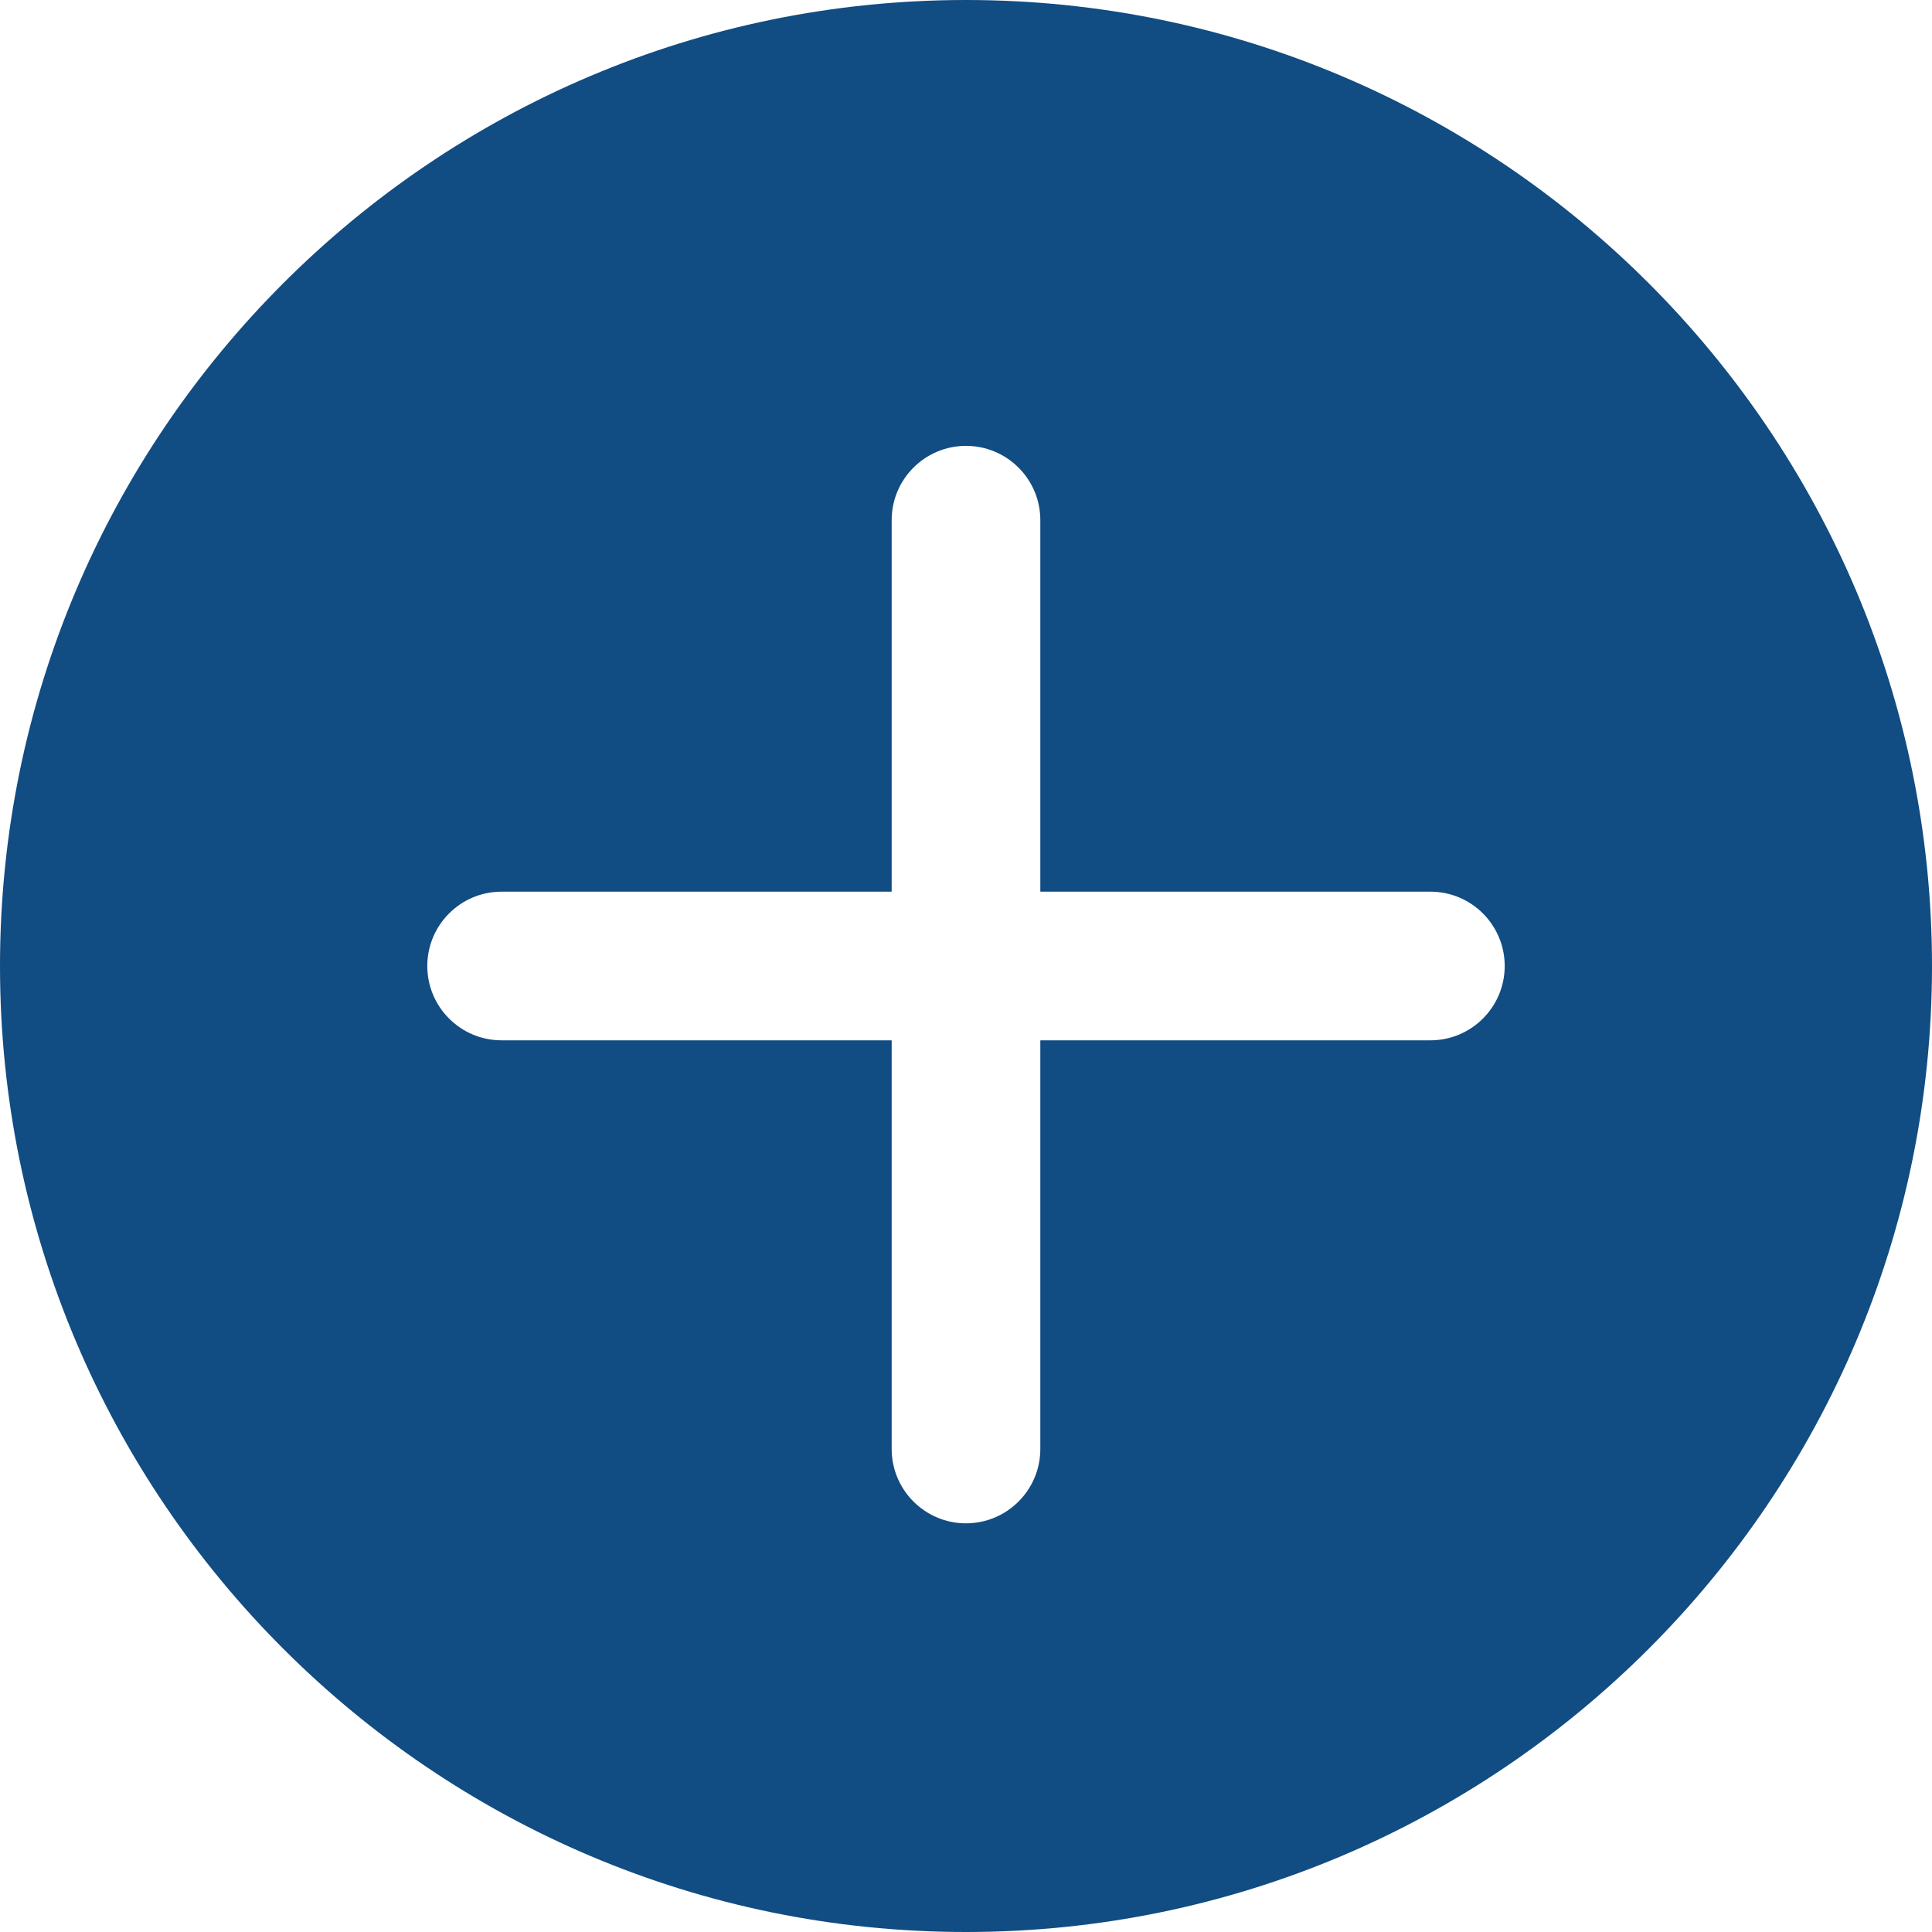
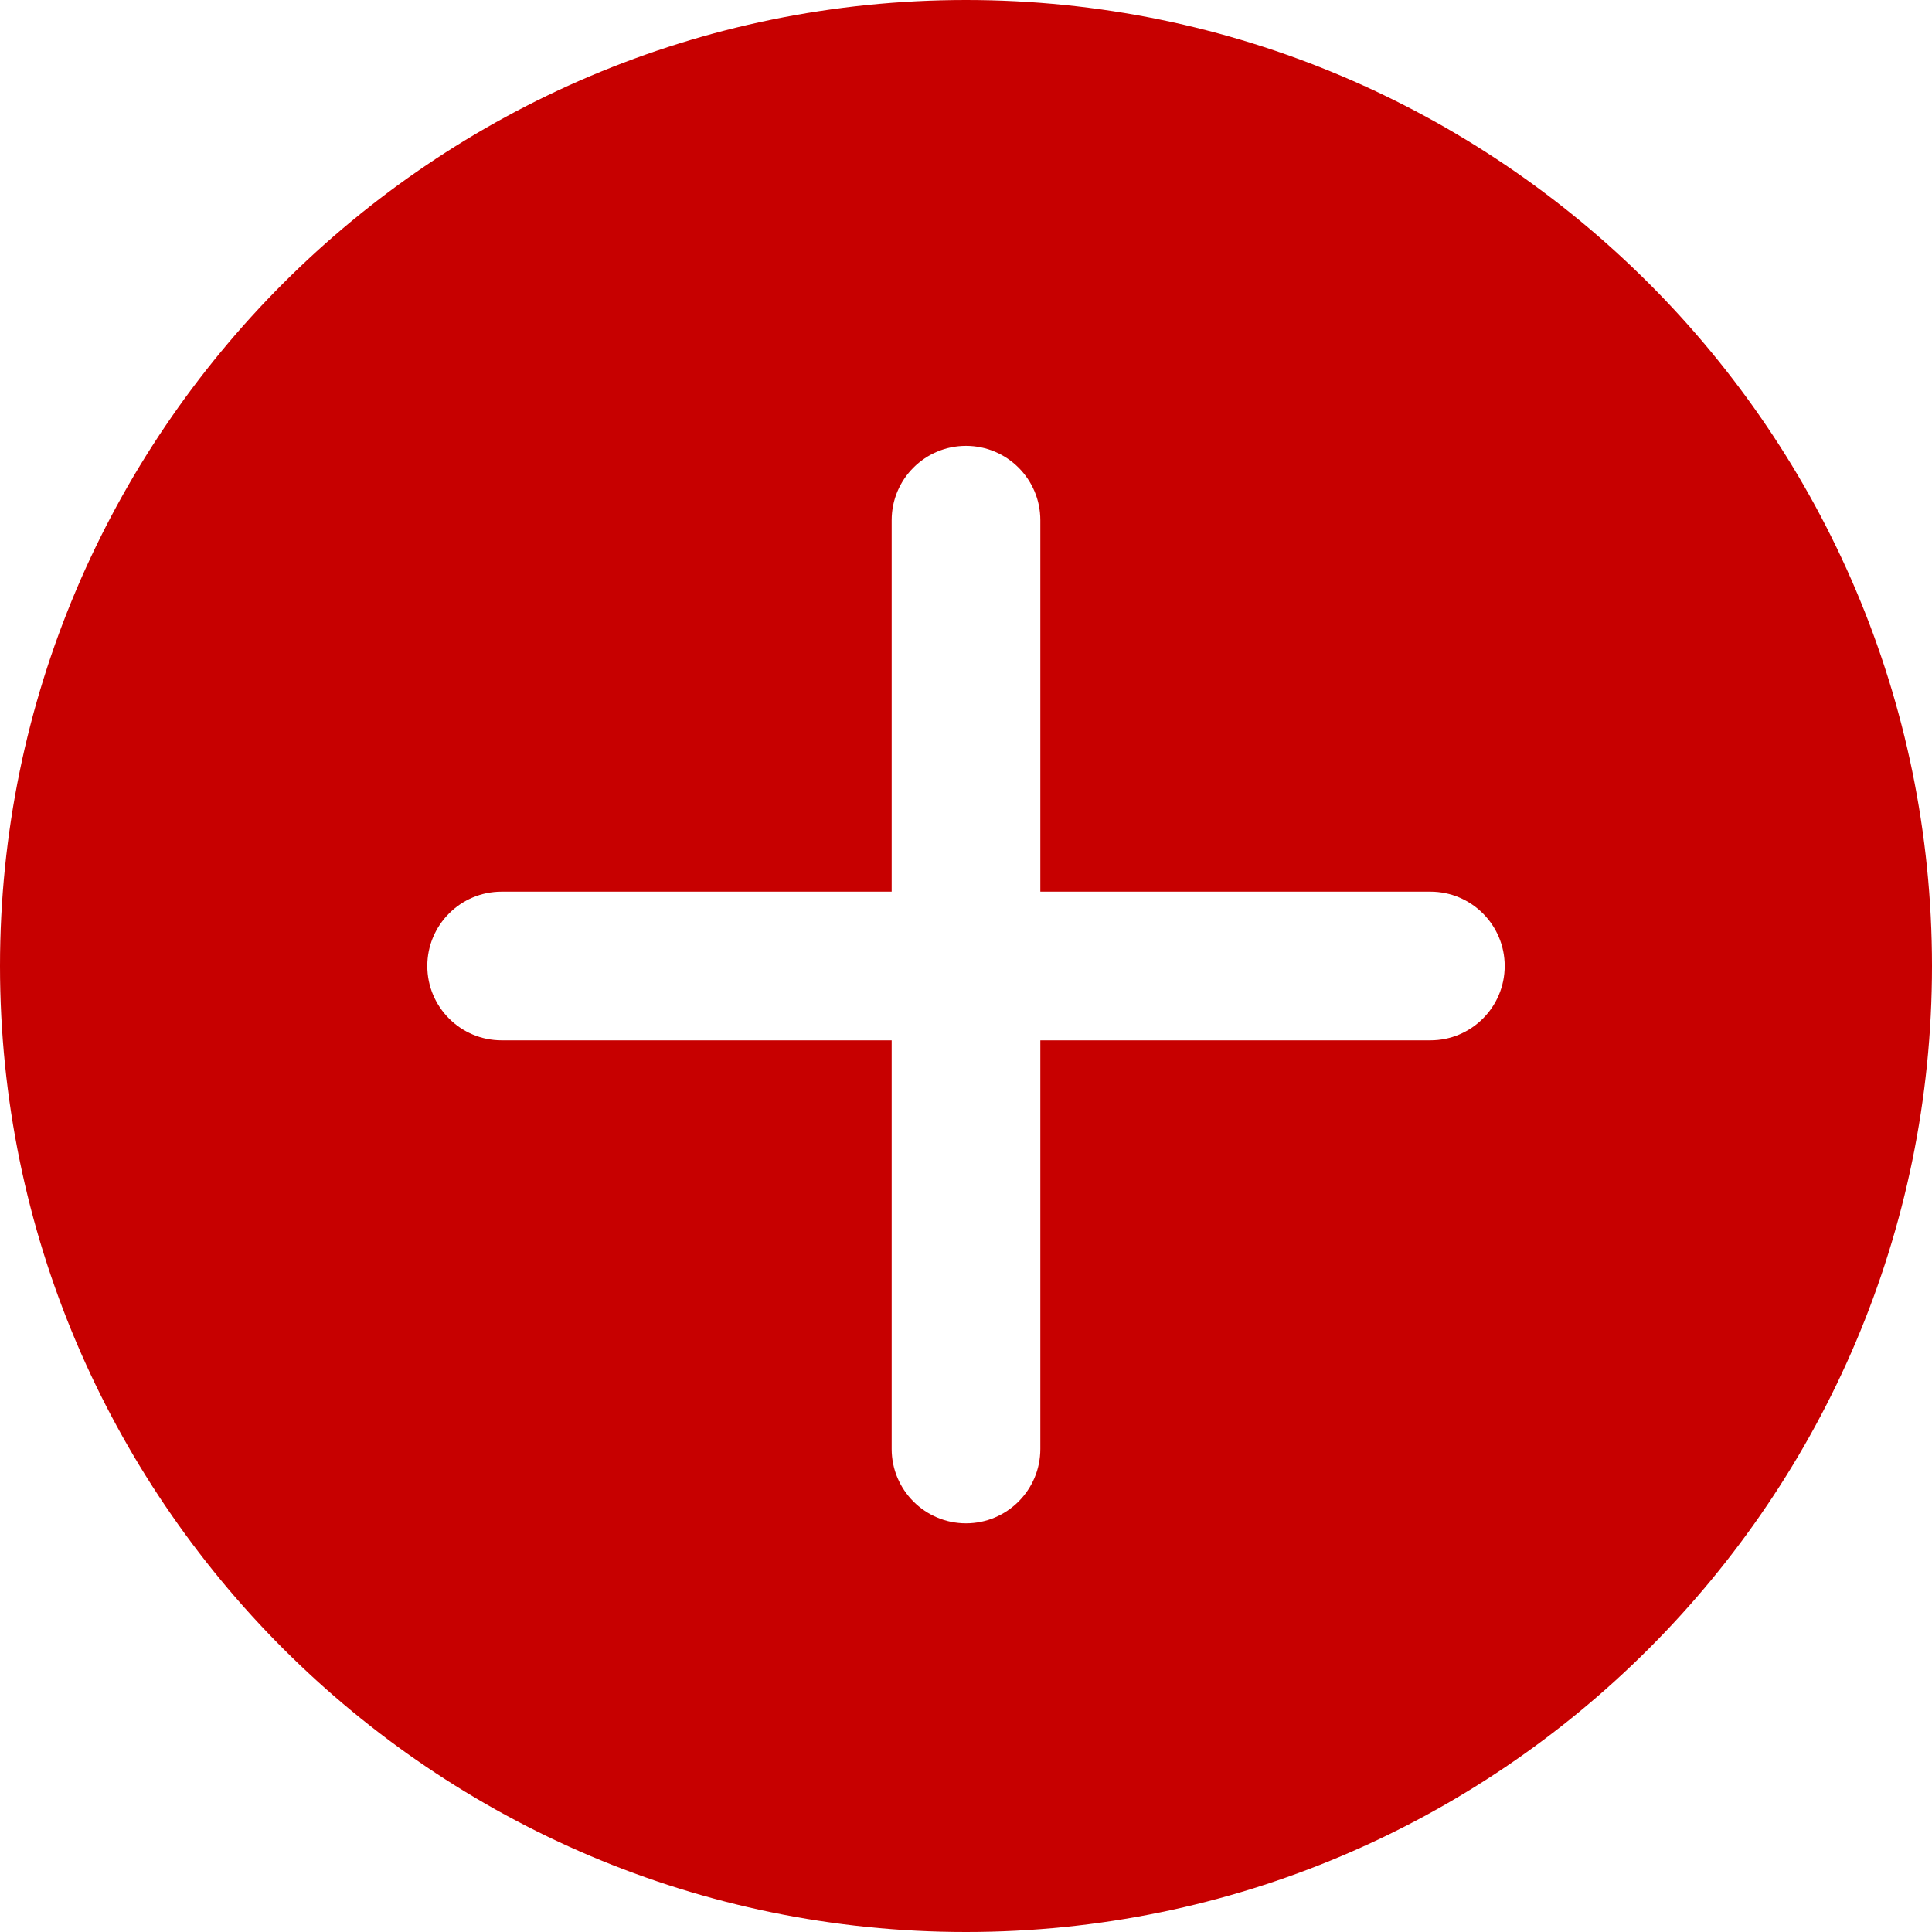
<svg xmlns="http://www.w3.org/2000/svg" width="36" height="36" viewBox="0 0 36 36" fill="none">
-   <path d="M18 0C8.075 0 0 8.074 0 18C0 27.926 8.075 36 18 36C27.925 36 36 27.926 36 18C36 8.074 27.925 0 18 0ZM26.654 19.385H19.385V27C19.385 27.764 18.764 28.385 18 28.385C17.236 28.385 16.615 27.764 16.615 27V19.385H9.346C8.582 19.385 7.962 18.764 7.962 18C7.962 17.236 8.582 16.615 9.346 16.615H16.615V9.692C16.615 8.928 17.236 8.308 18 8.308C18.764 8.308 19.385 8.928 19.385 9.692V16.615H26.654C27.418 16.615 28.038 17.236 28.038 18C28.038 18.764 27.418 19.385 26.654 19.385Z" fill="#114C82" />
+   <path d="M18 0C8.075 0 0 8.074 0 18C0 27.926 8.075 36 18 36C27.925 36 36 27.926 36 18C36 8.074 27.925 0 18 0ZM26.654 19.385H19.385V27C19.385 27.764 18.764 28.385 18 28.385C17.236 28.385 16.615 27.764 16.615 27V19.385H9.346C8.582 19.385 7.962 18.764 7.962 18C7.962 17.236 8.582 16.615 9.346 16.615H16.615V9.692C16.615 8.928 17.236 8.308 18 8.308C18.764 8.308 19.385 8.928 19.385 9.692V16.615H26.654C27.418 16.615 28.038 17.236 28.038 18C28.038 18.764 27.418 19.385 26.654 19.385Z" fill="#c70000" />
</svg>
